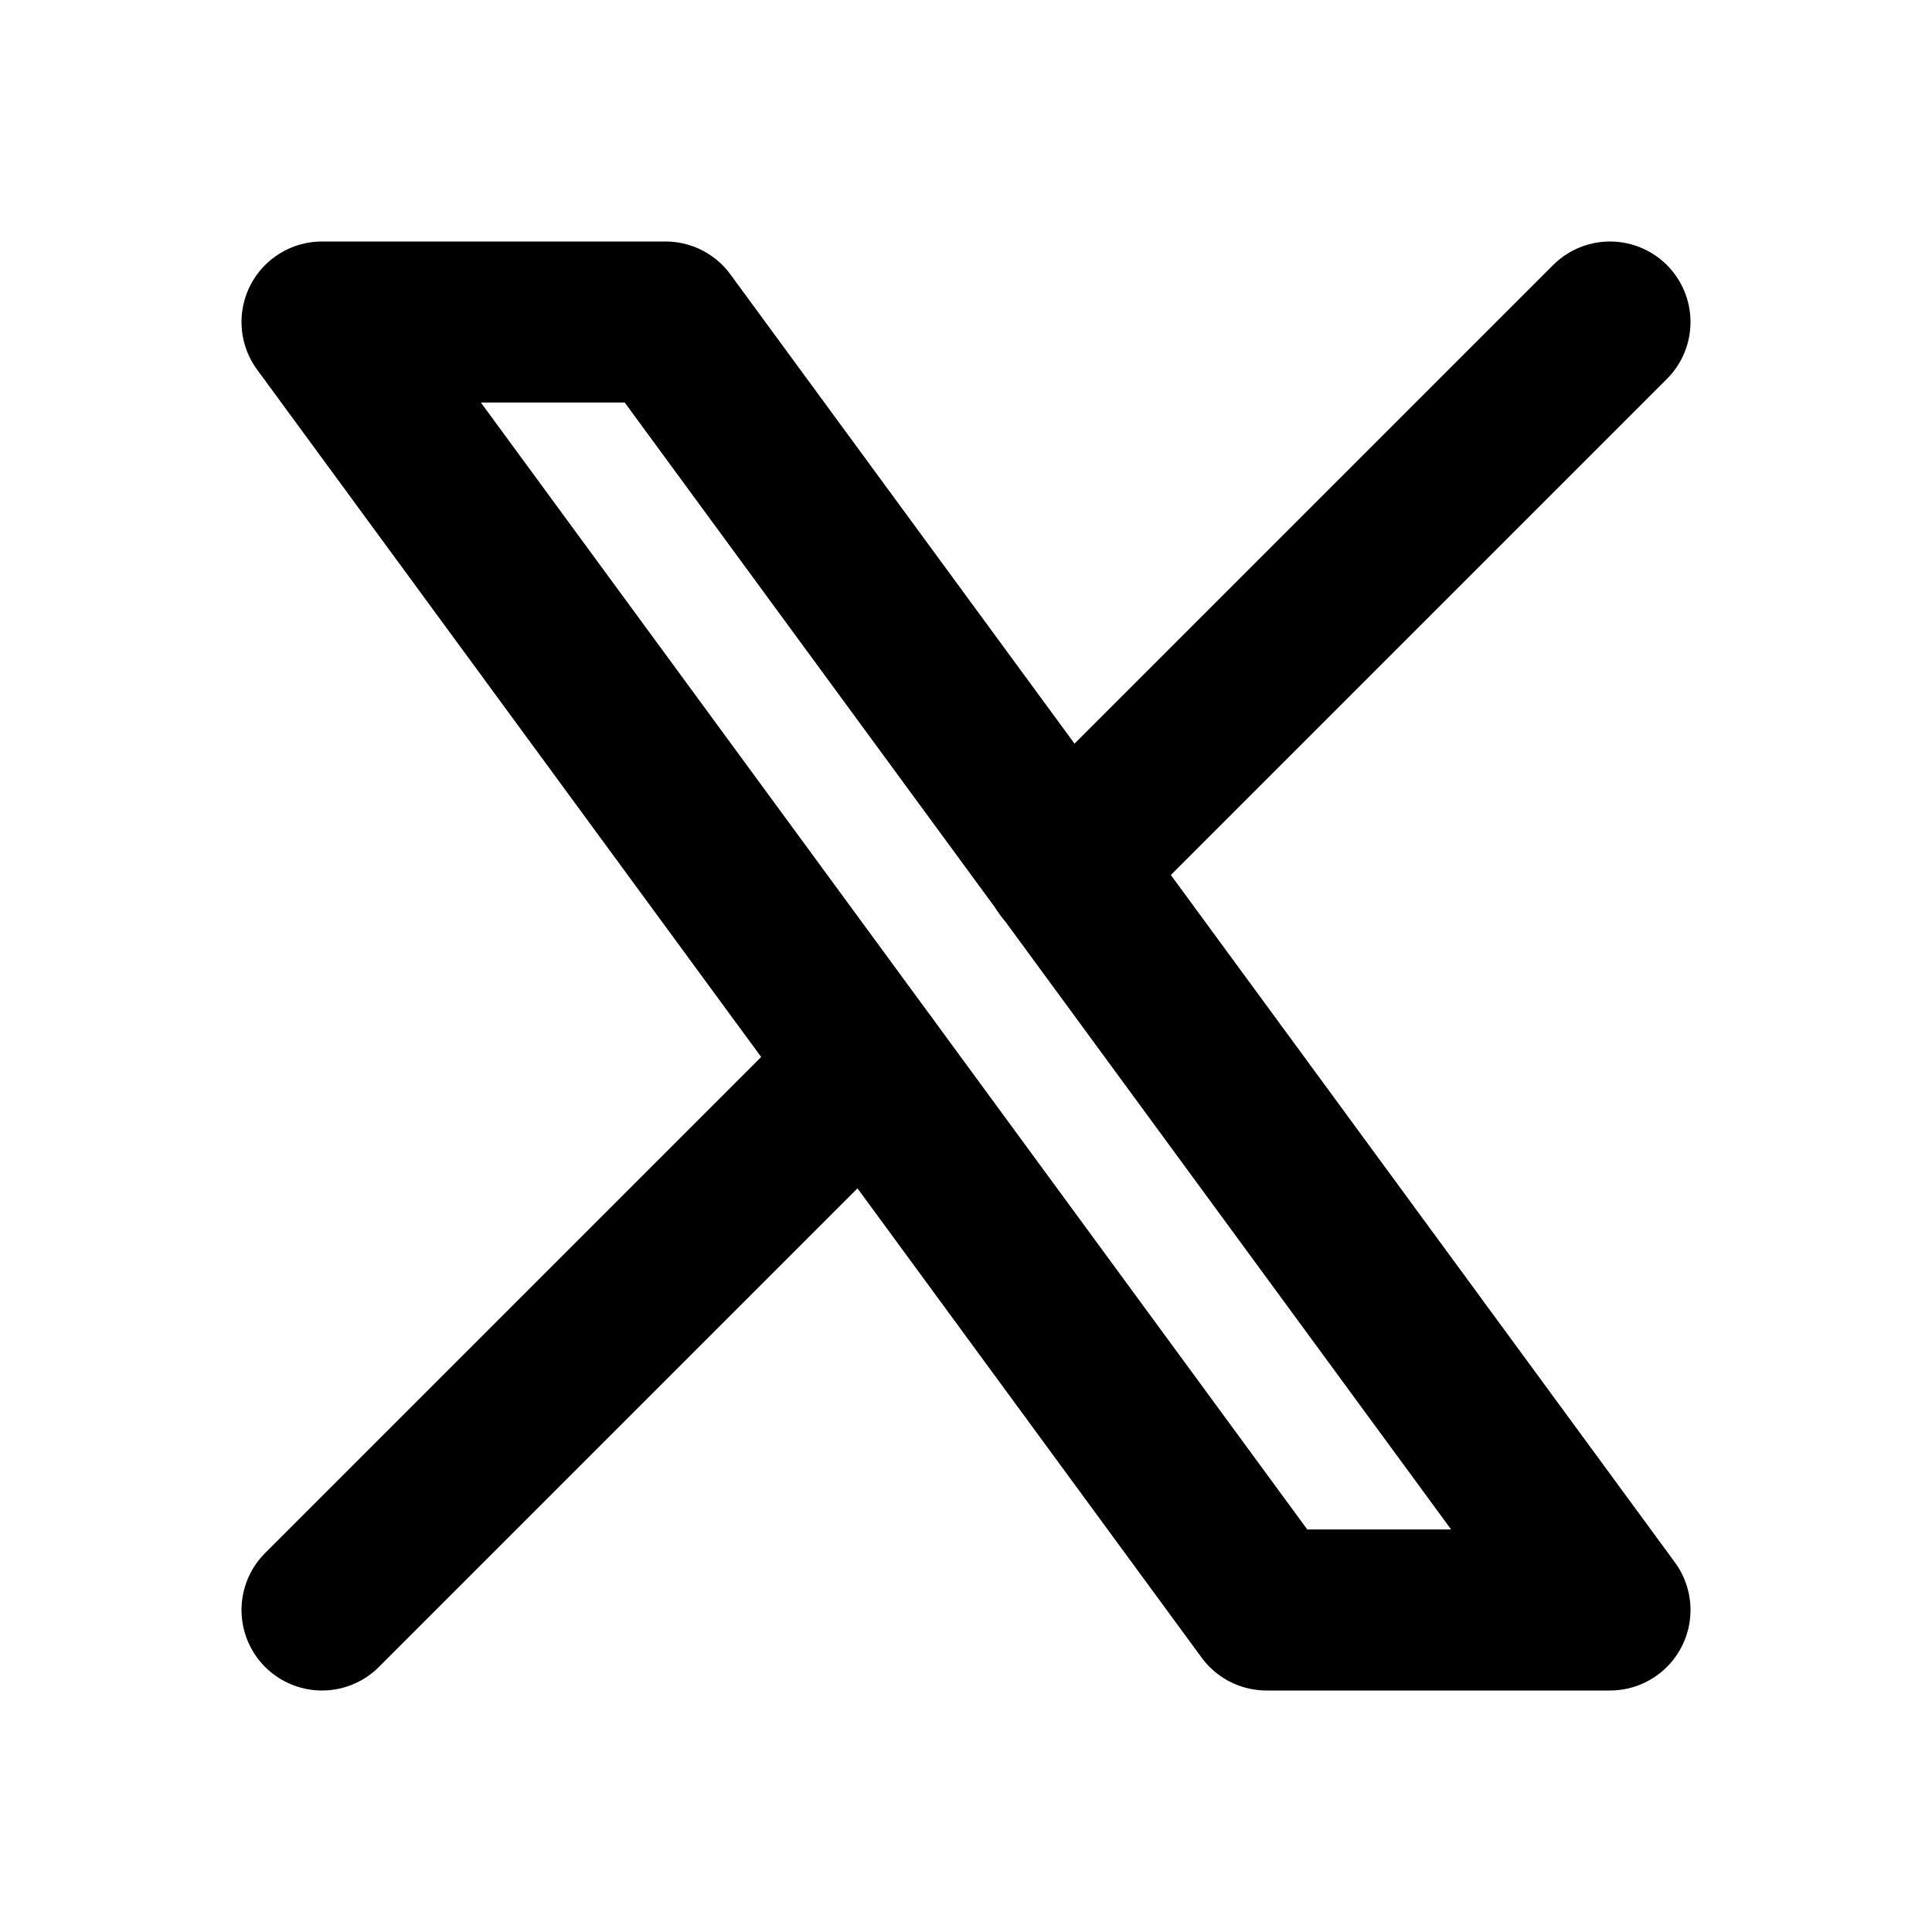
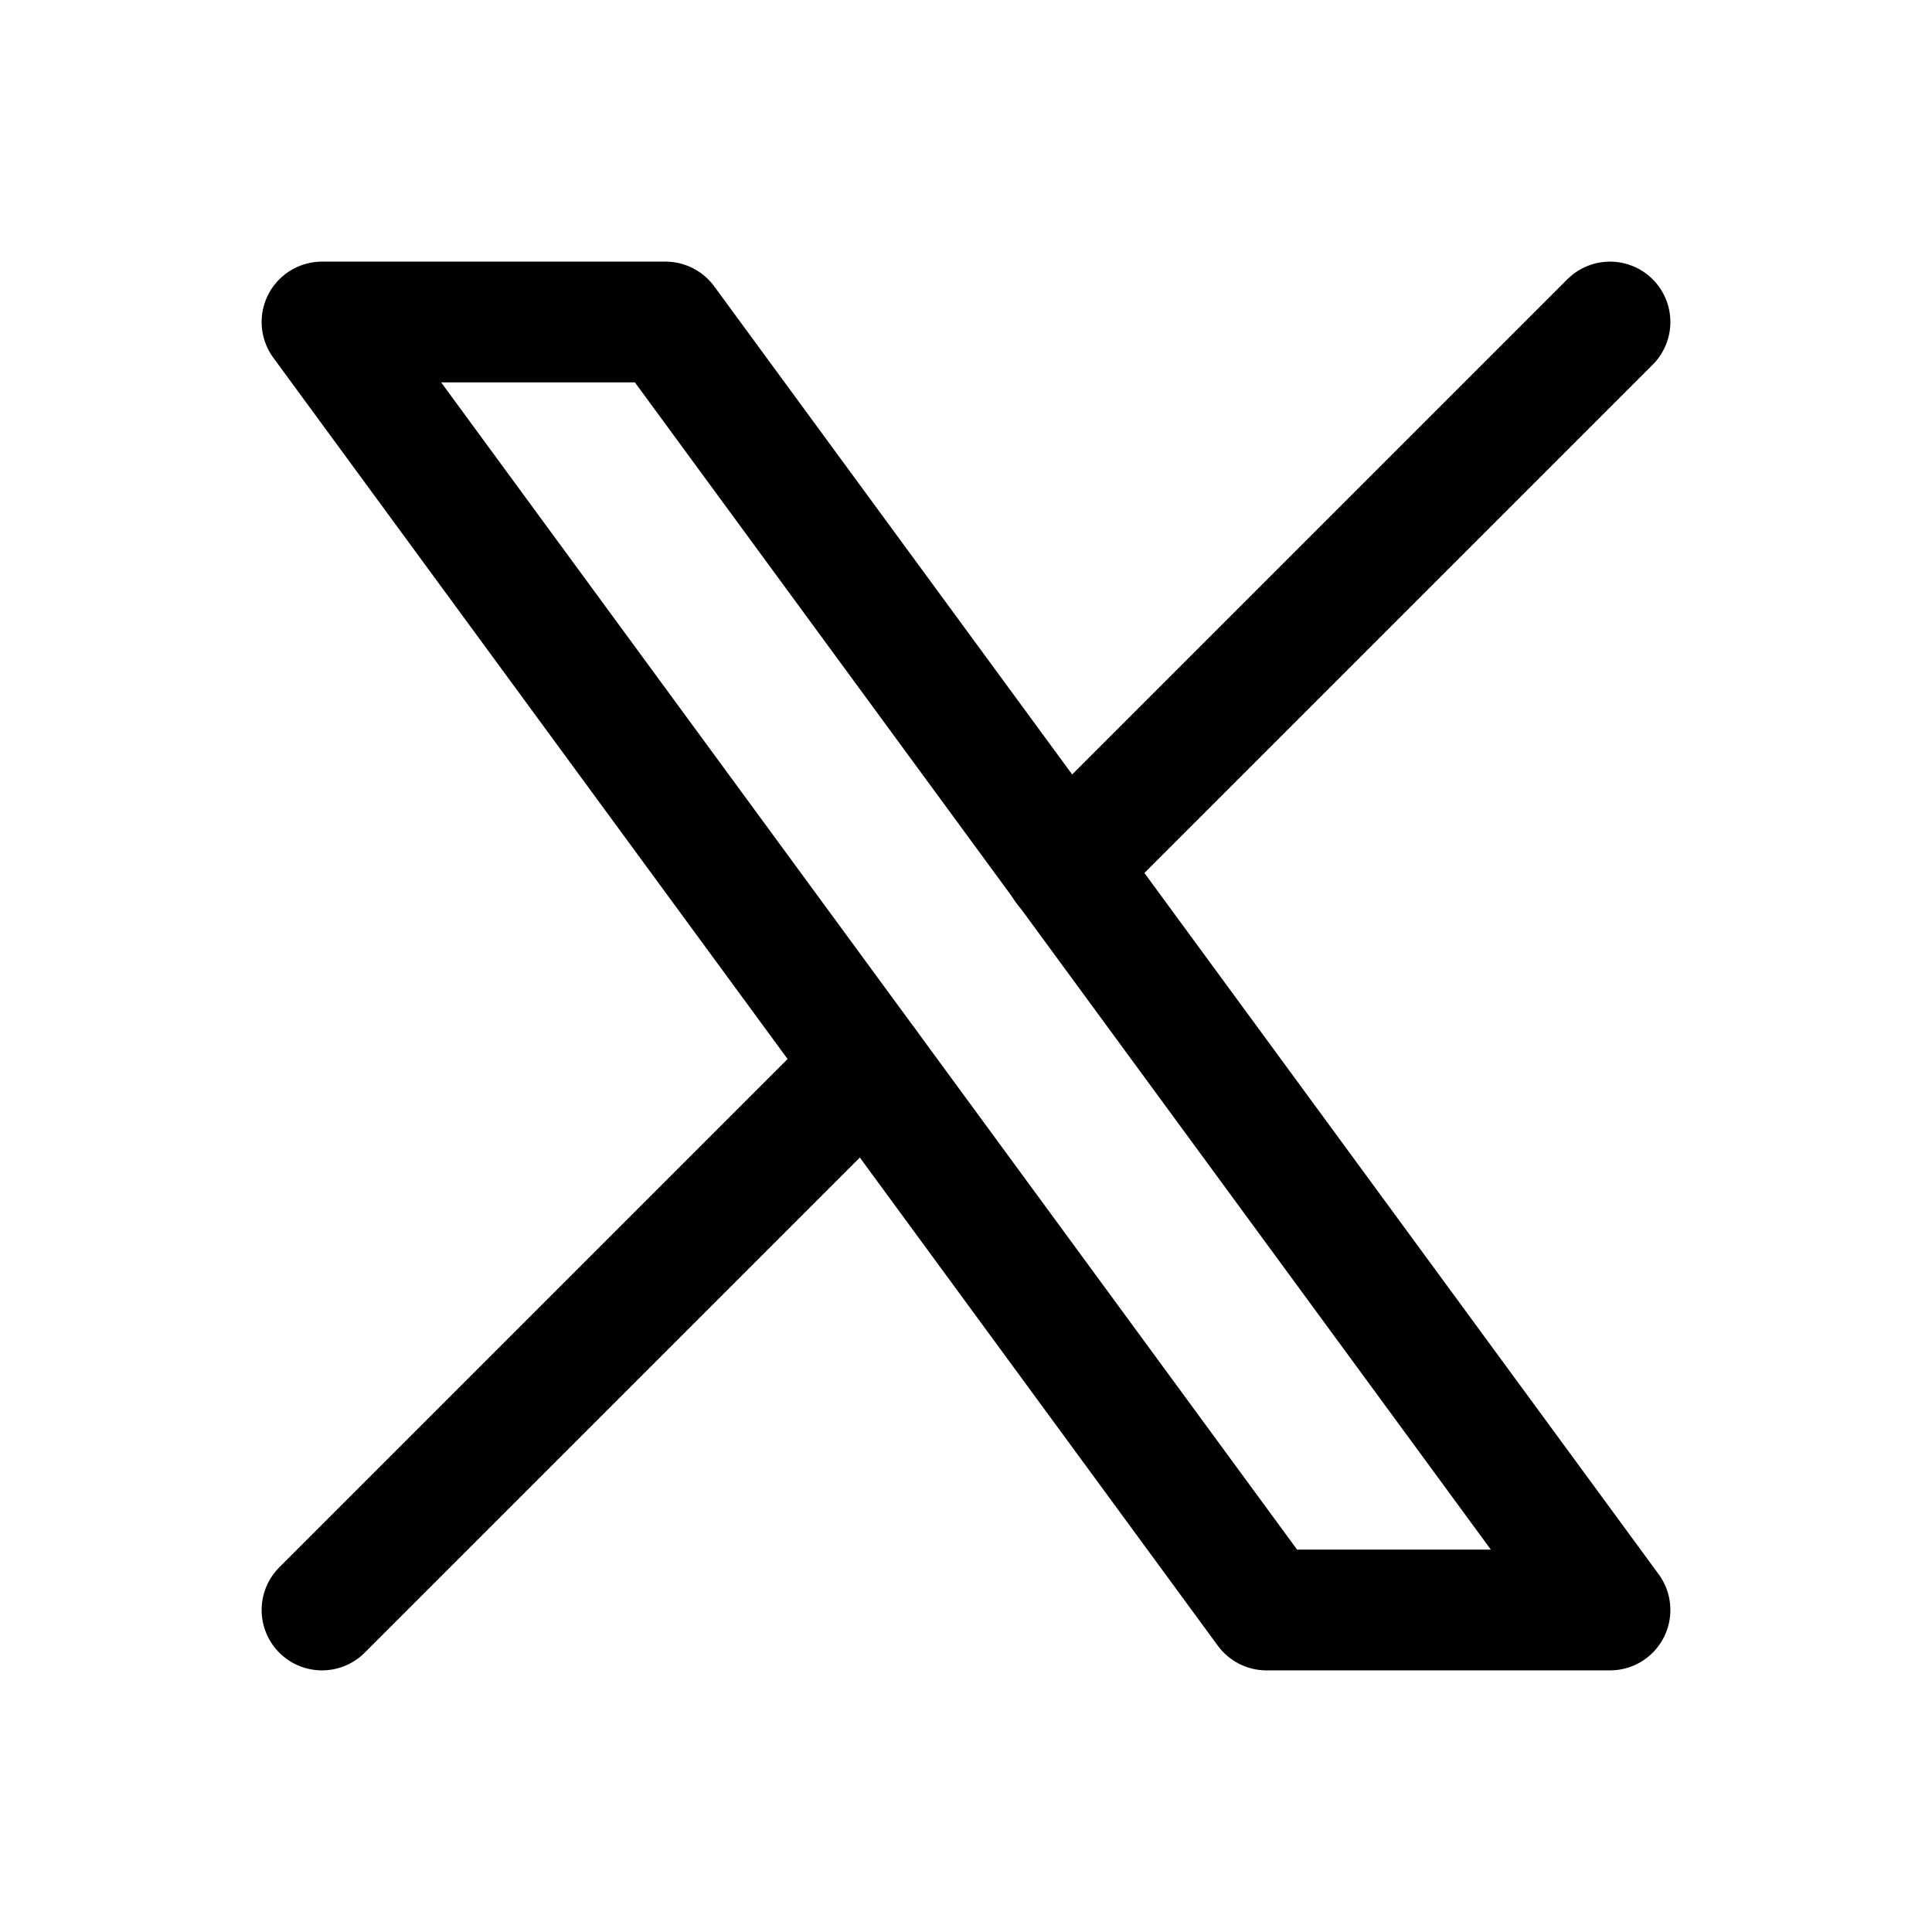
- <svg xmlns="http://www.w3.org/2000/svg" width="24" height="24" viewBox="0 0 24 24" fill="none" stroke="currentColor" stroke-width="2" stroke-linecap="round" stroke-linejoin="round" class="icon icon-tabler icons-tabler-outline icon-tabler-brand-x">
-   <path stroke="none" d="M0 0h24v24H0z" fill="none" />
+ <svg xmlns="http://www.w3.org/2000/svg" width="24" height="24" viewBox="0 0 24 24" fill="none" stroke="currentColor" stroke-width="1.5" stroke-linecap="round" stroke-linejoin="round">
  <path d="M4 4l11.733 16h4.267l-11.733 -16z" />
  <path d="M4 20l6.768 -6.768m2.46 -2.46l6.772 -6.772" />
</svg>
